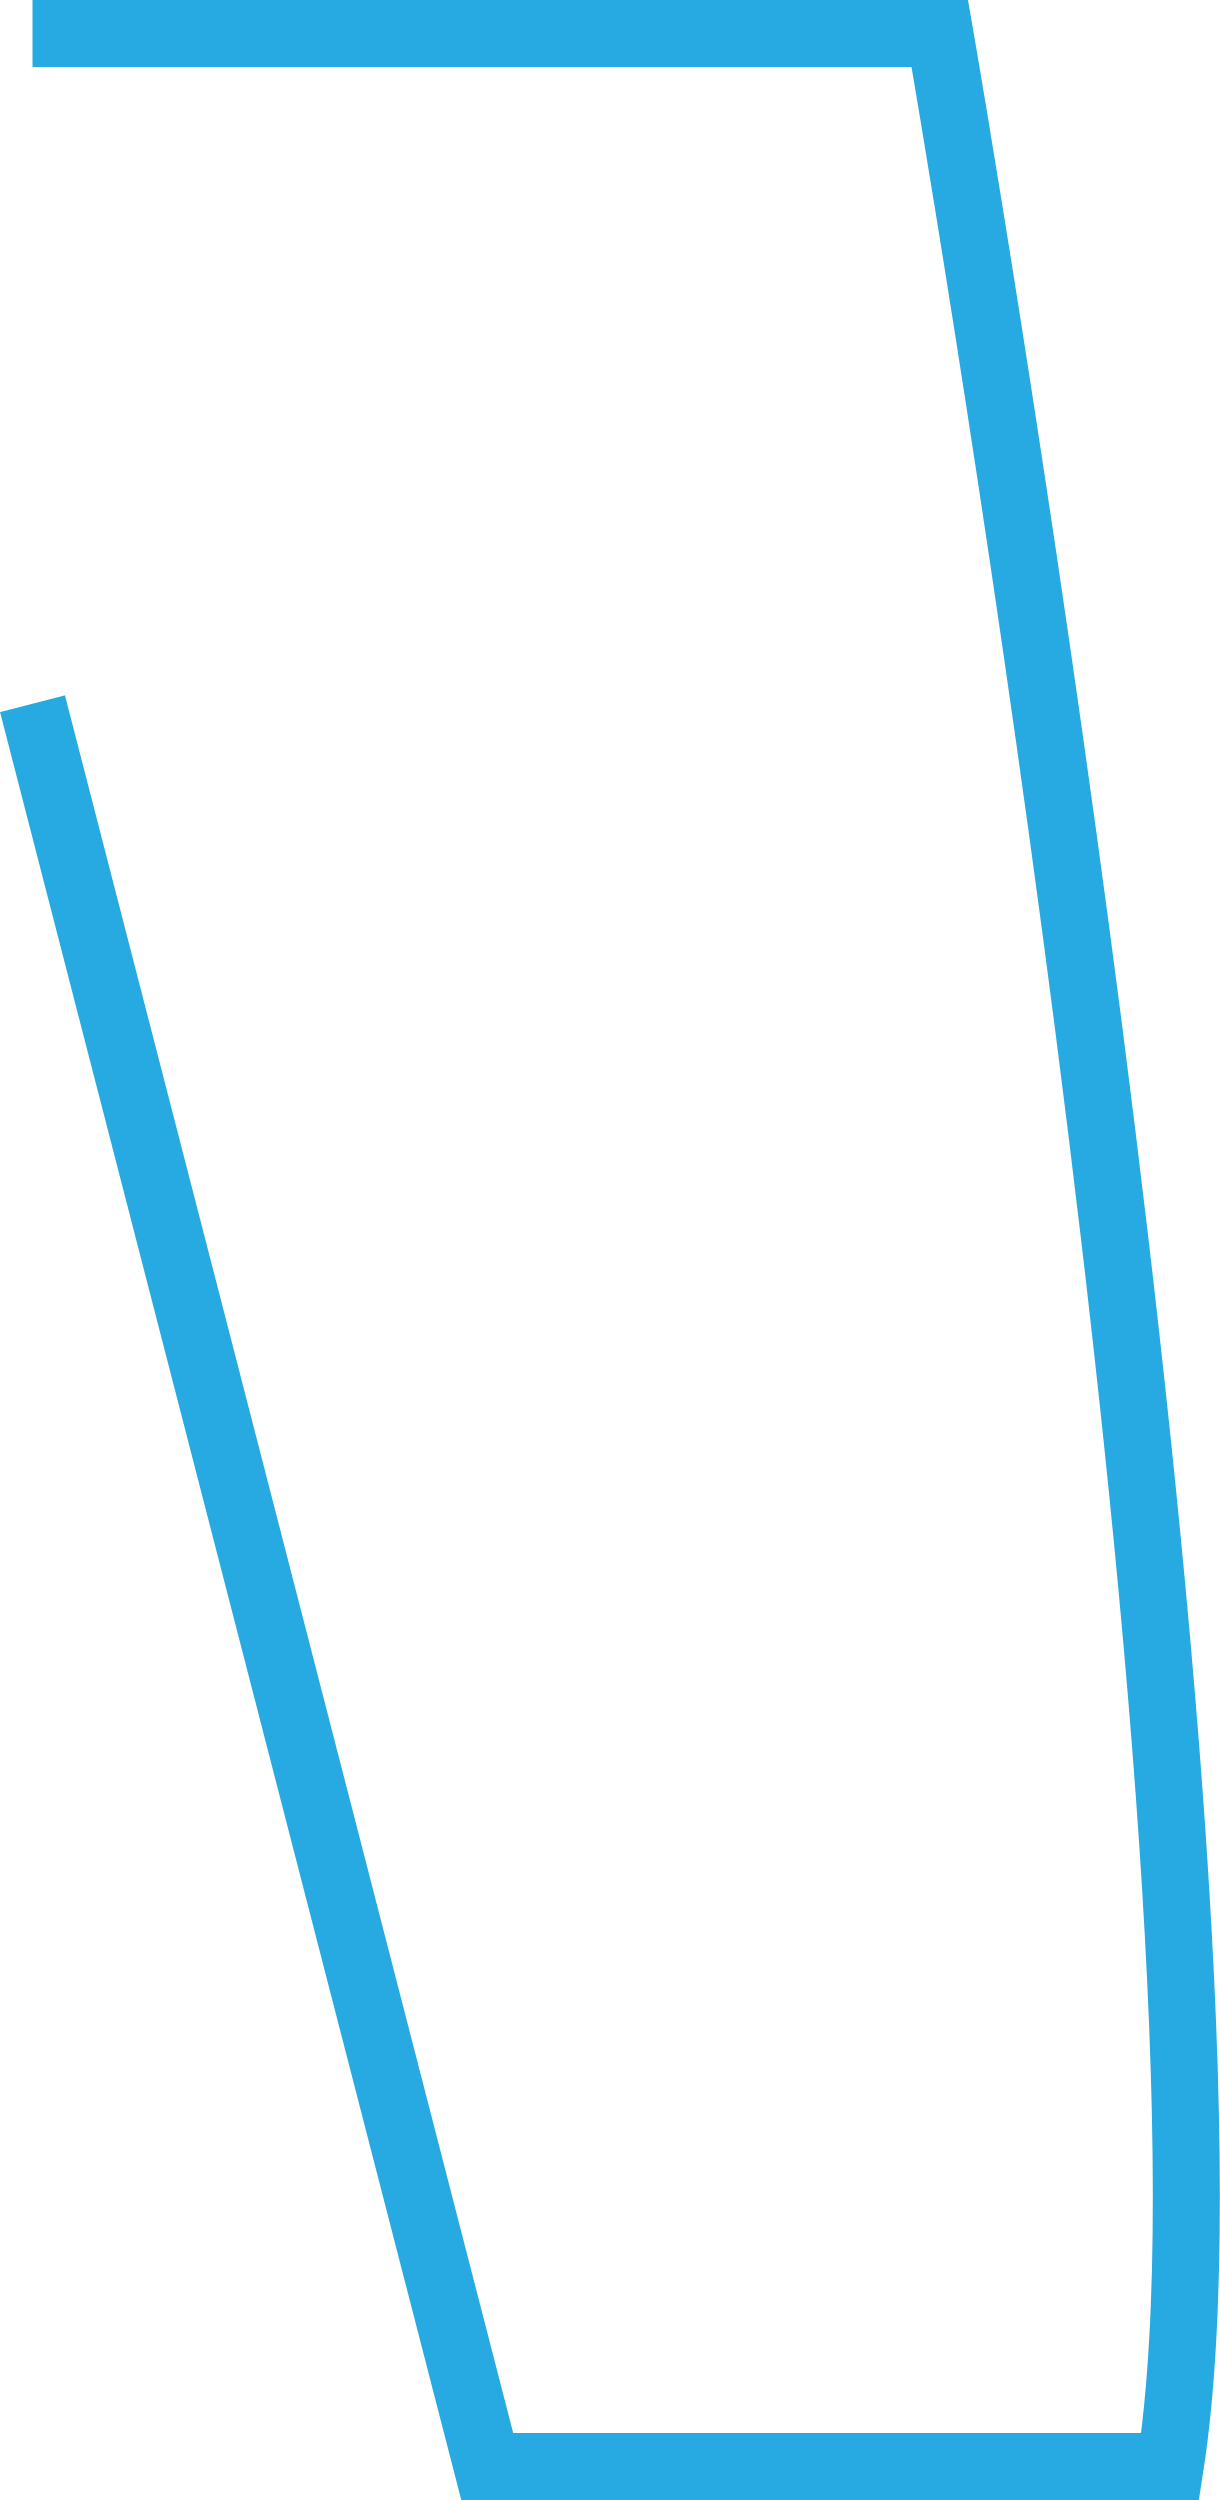
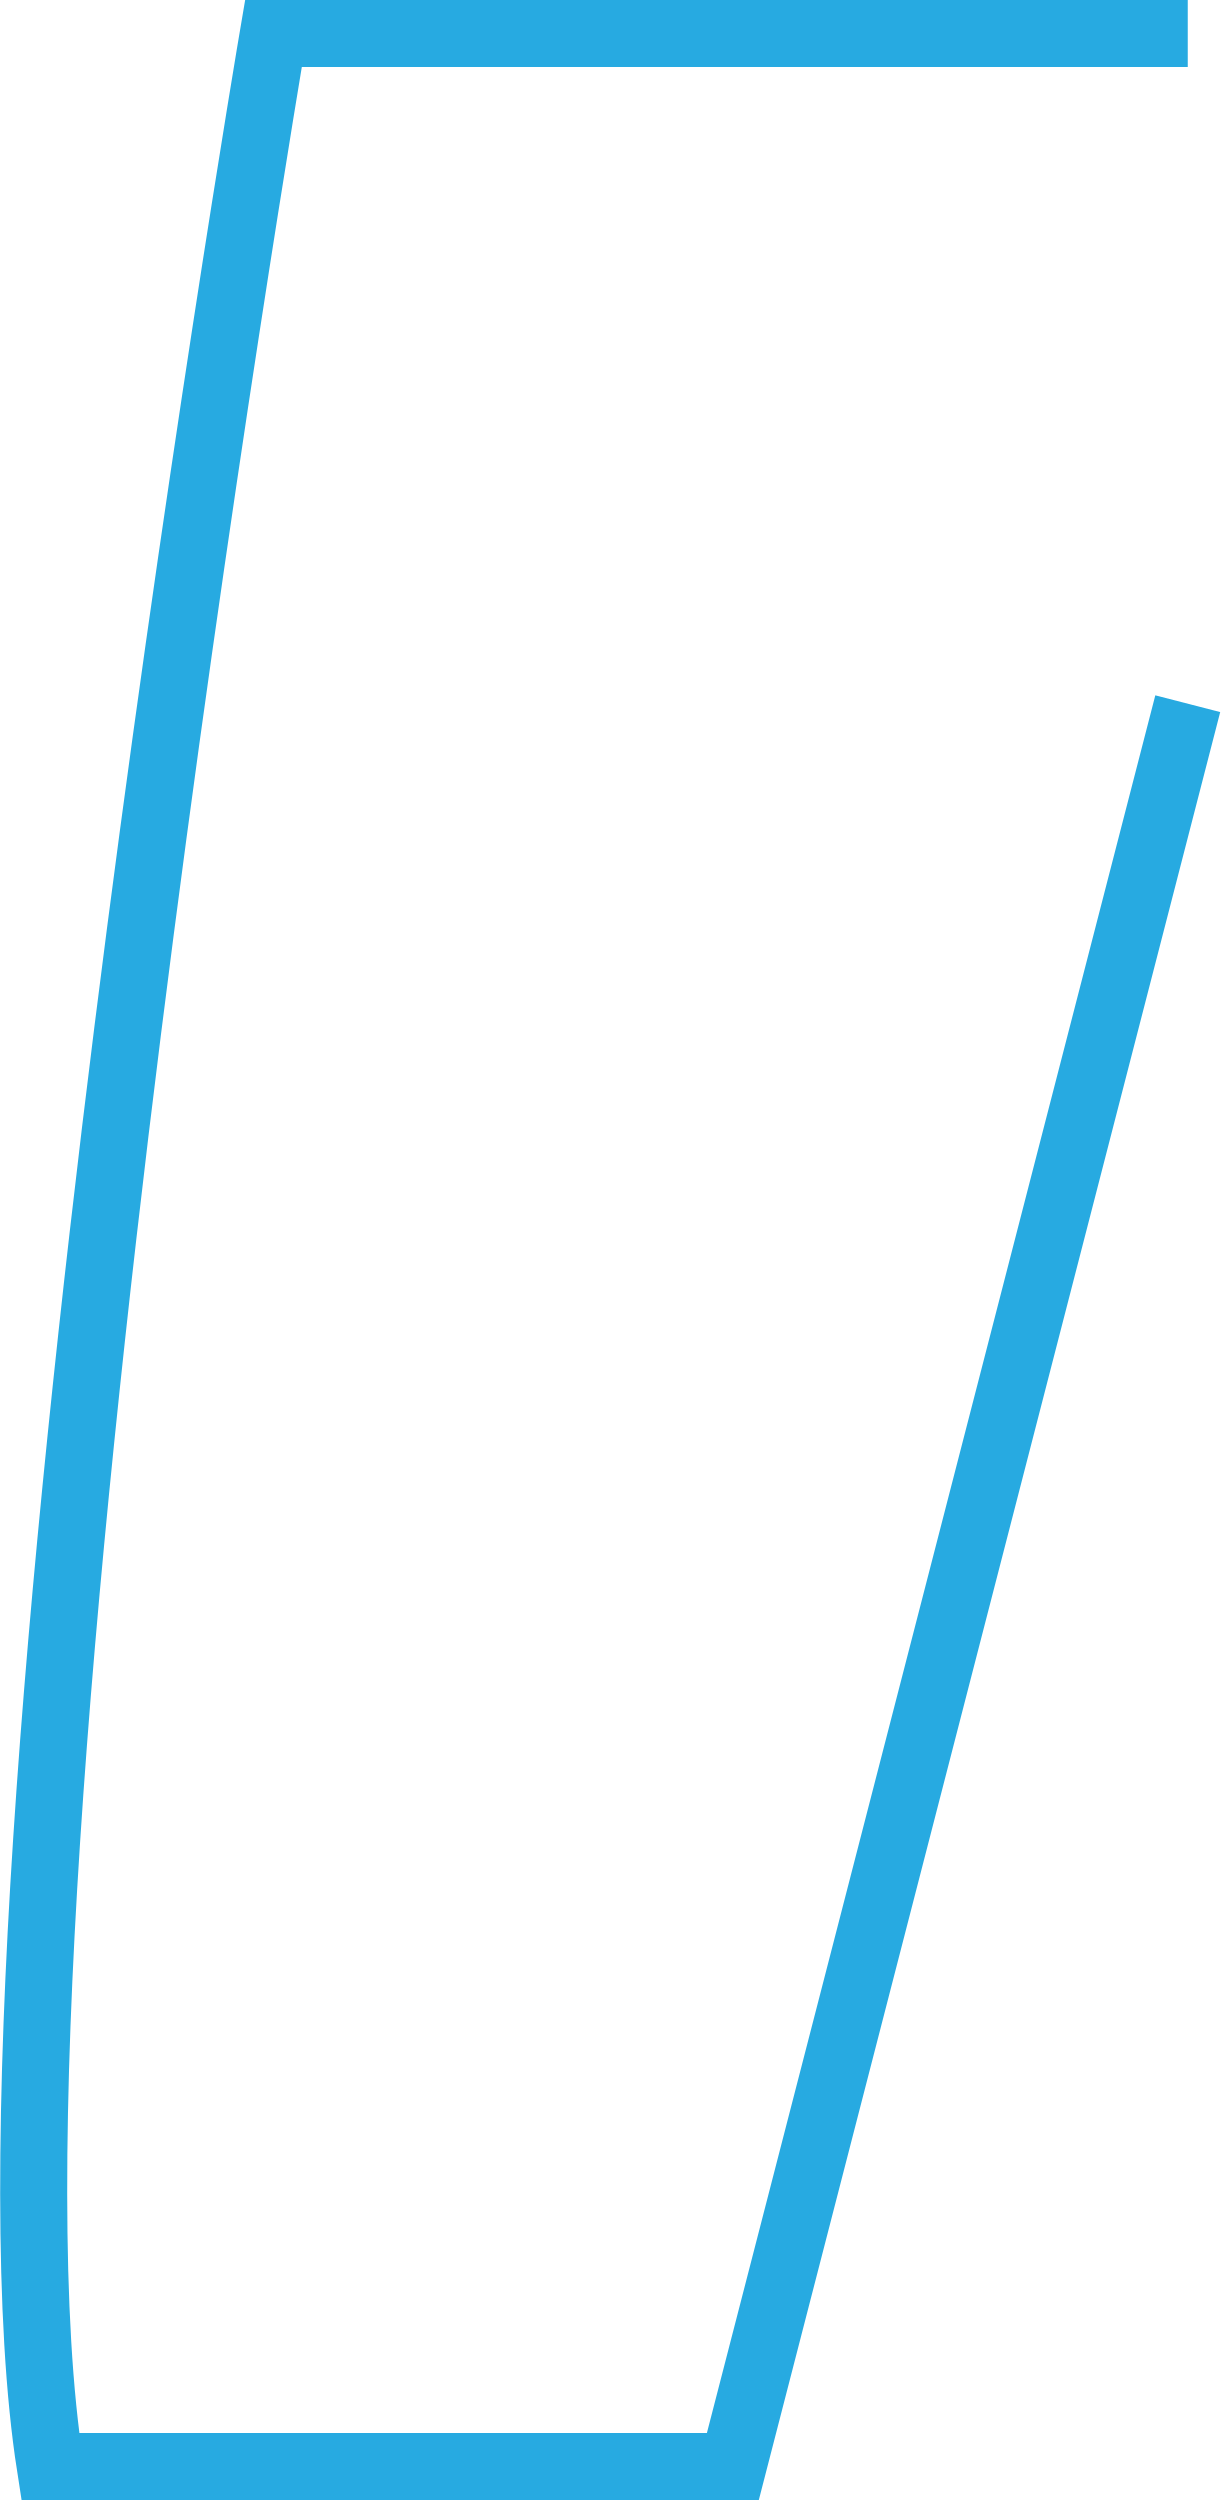
- <svg xmlns="http://www.w3.org/2000/svg" viewBox="0 0 72.81 149.21">
+ <svg xmlns="http://www.w3.org/2000/svg" viewBox="0 0 72.82 149.21">
  <defs>
    <style>.cls-1{fill:none;stroke:#27aae1;stroke-miterlimit:10;stroke-width:4px;}</style>
  </defs>
  <g id="Layer_2" data-name="Layer 2">
    <g id="Layer_1-2" data-name="Layer 1">
-       <path class="cls-1" d="M1.94,42,29.08,147.21H69.84C75.26,112.3,56.09,2,56.09,2H1.94" />
+       <path class="cls-1" d="M70.89,2H16.32S-2.44,112.3,3,147.21H43.74L70.89,42" />
    </g>
  </g>
</svg>
